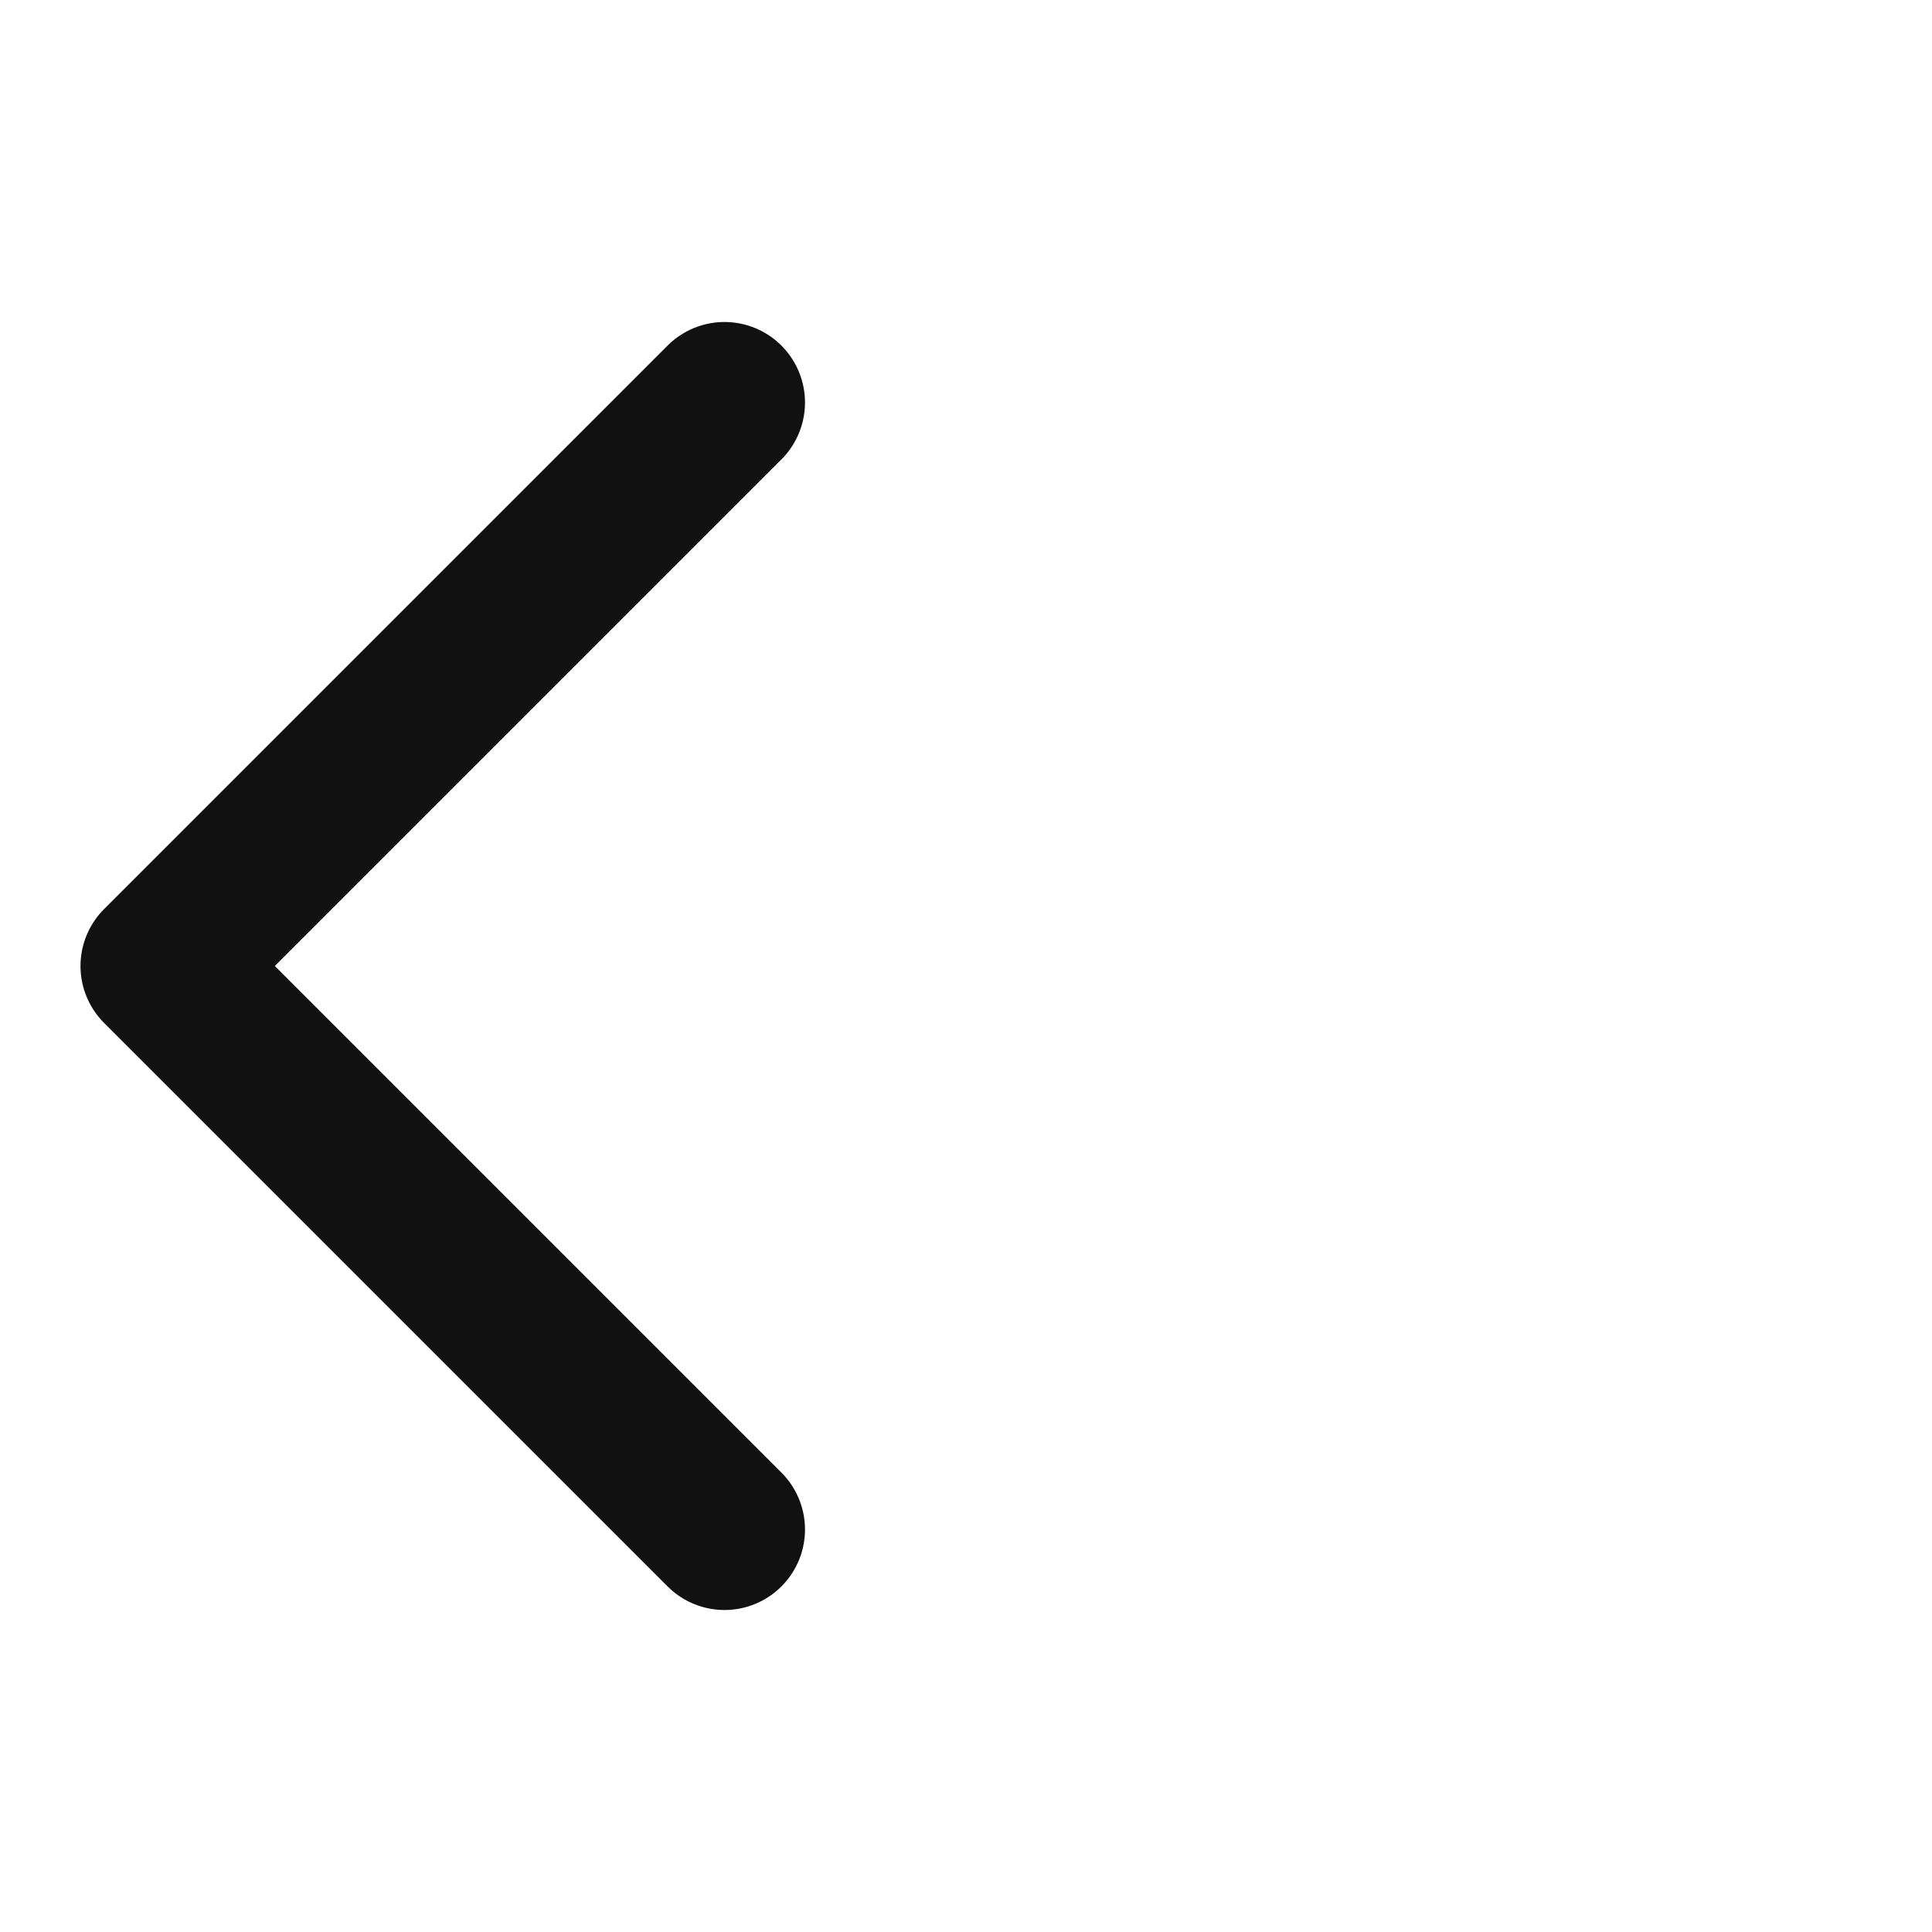
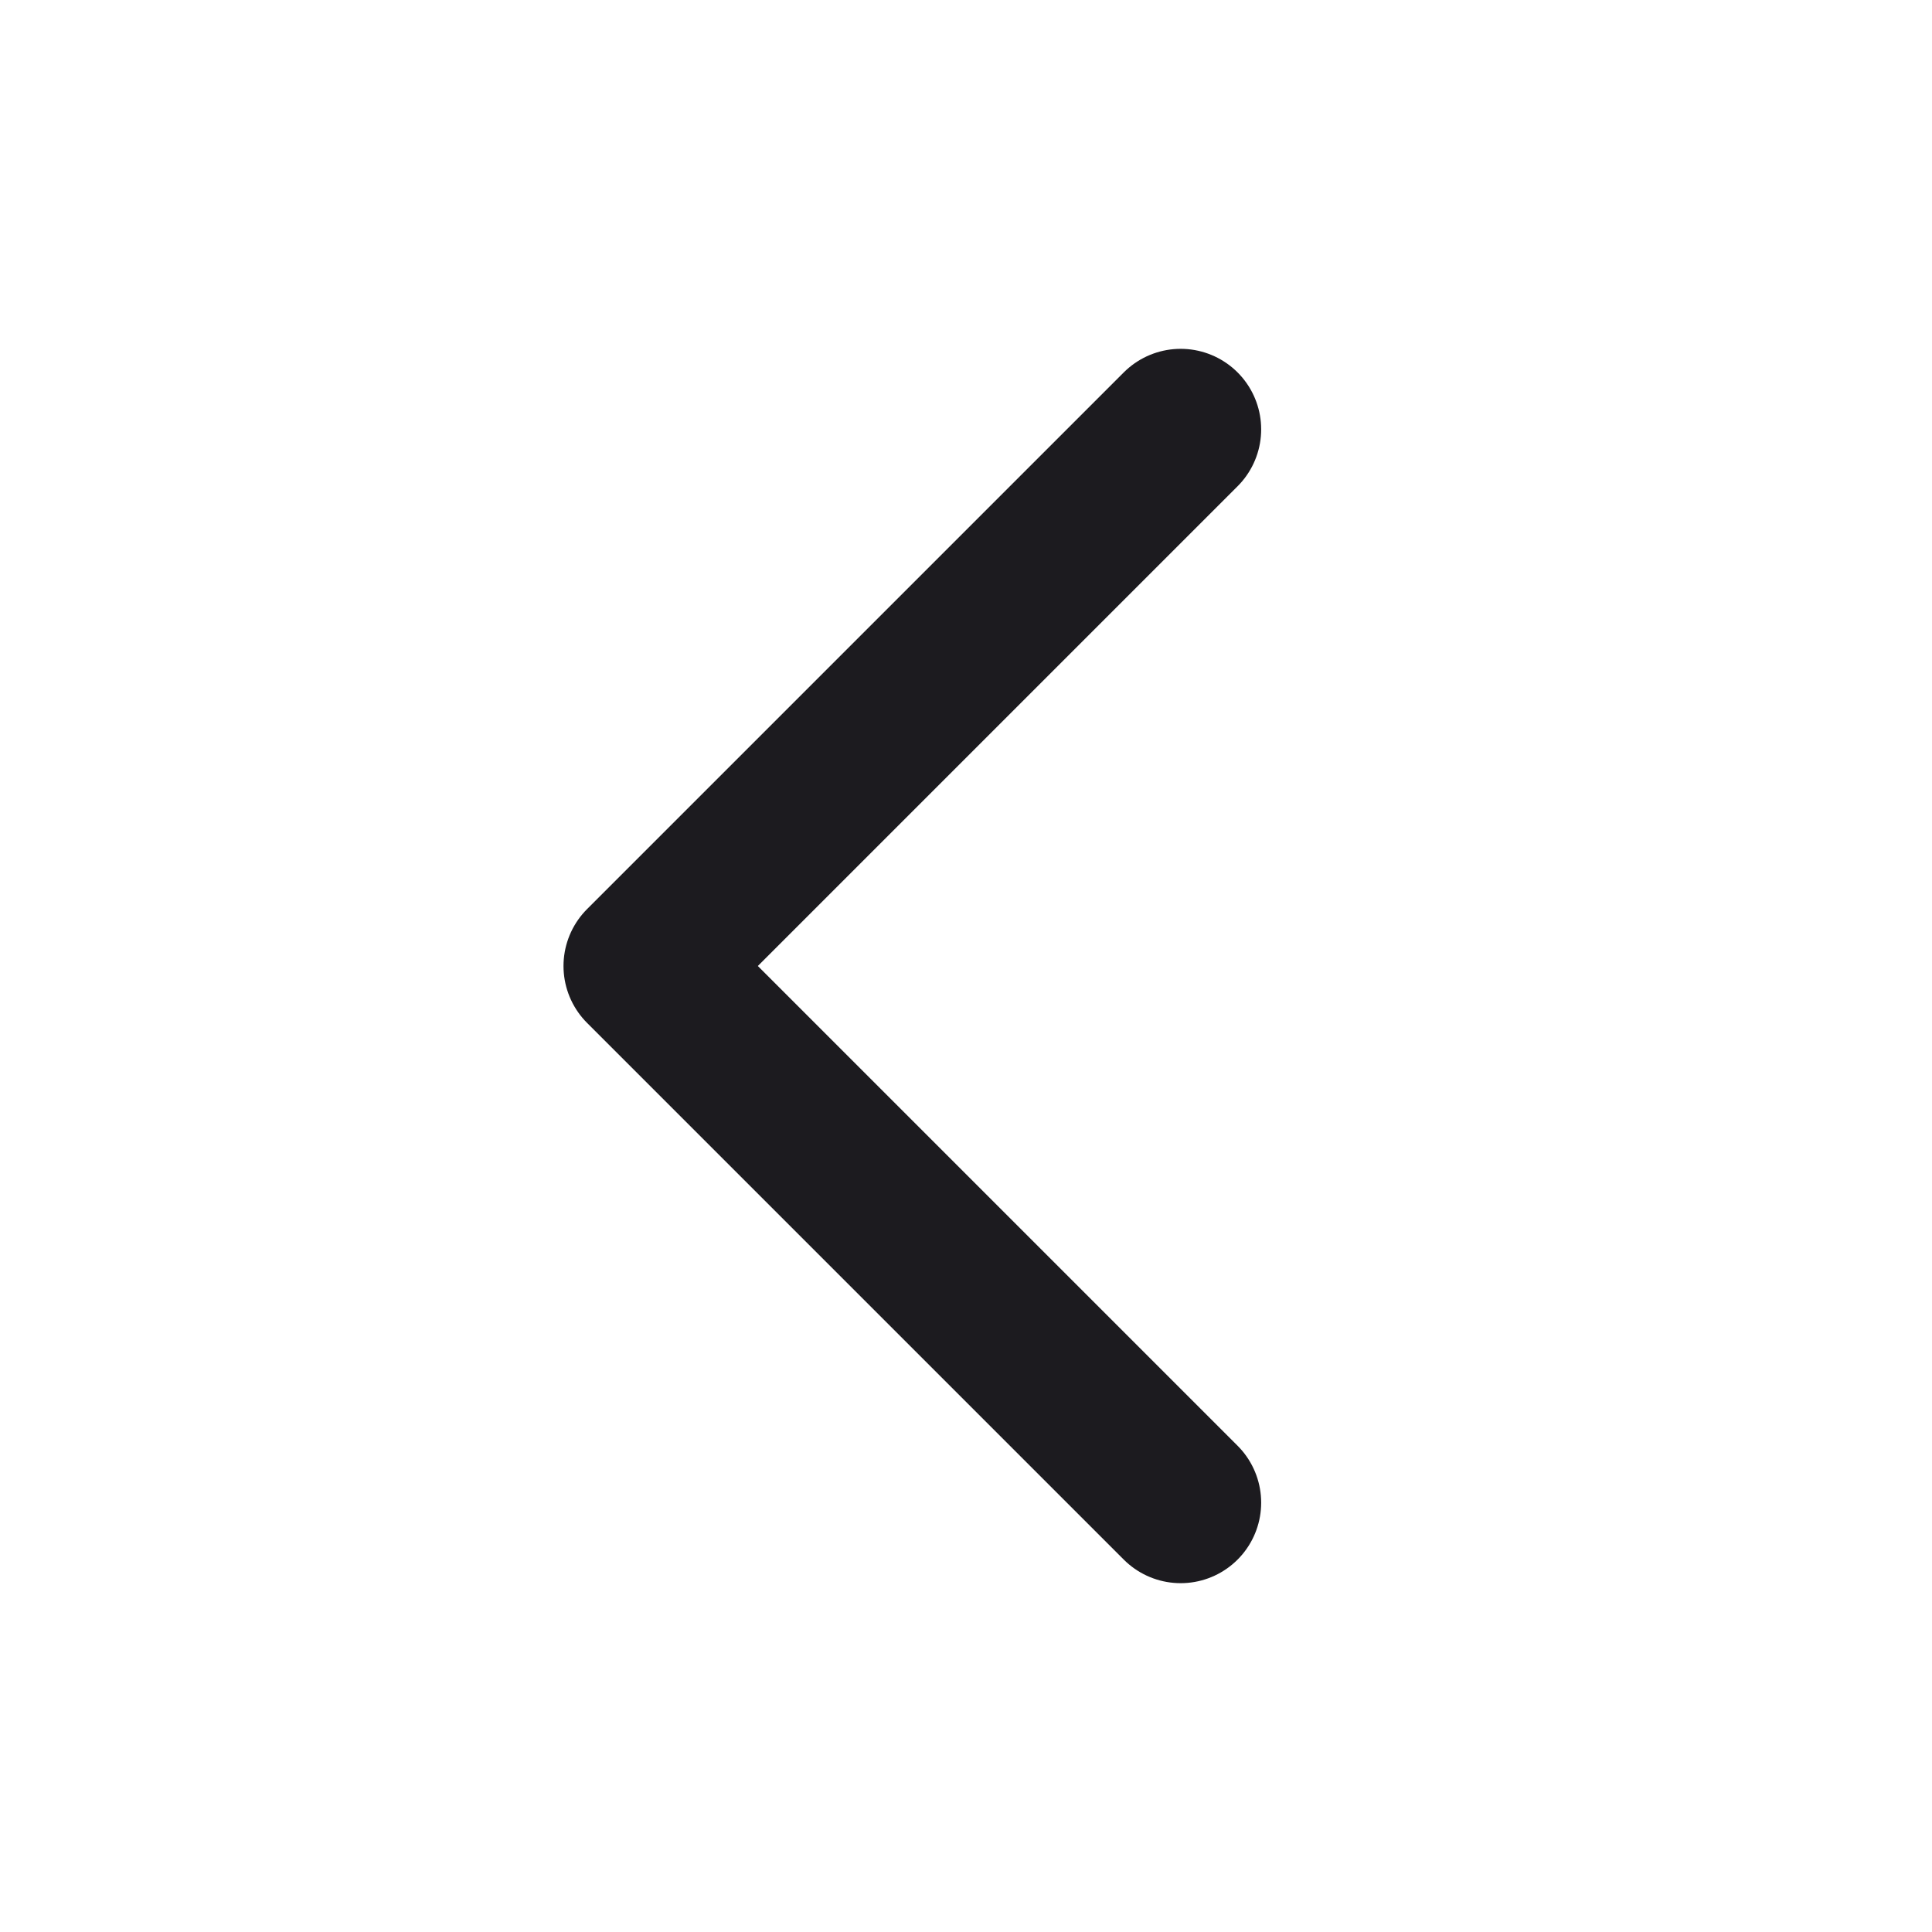
- <svg xmlns="http://www.w3.org/2000/svg" width="24" height="24" viewBox="0 0 24 24" fill="none">
-   <path d="M9 19L2 12L9 5" stroke="#111111" stroke-width="2" stroke-linecap="round" stroke-linejoin="round" />
+ <svg xmlns="http://www.w3.org/2000/svg" width="18" height="18" viewBox="0 0 18 18" fill="none">
+   <path d="M11 4L6 9L11 14" stroke="#1C1B1F" stroke-width="1.5" stroke-linecap="round" stroke-linejoin="round" />
</svg>
